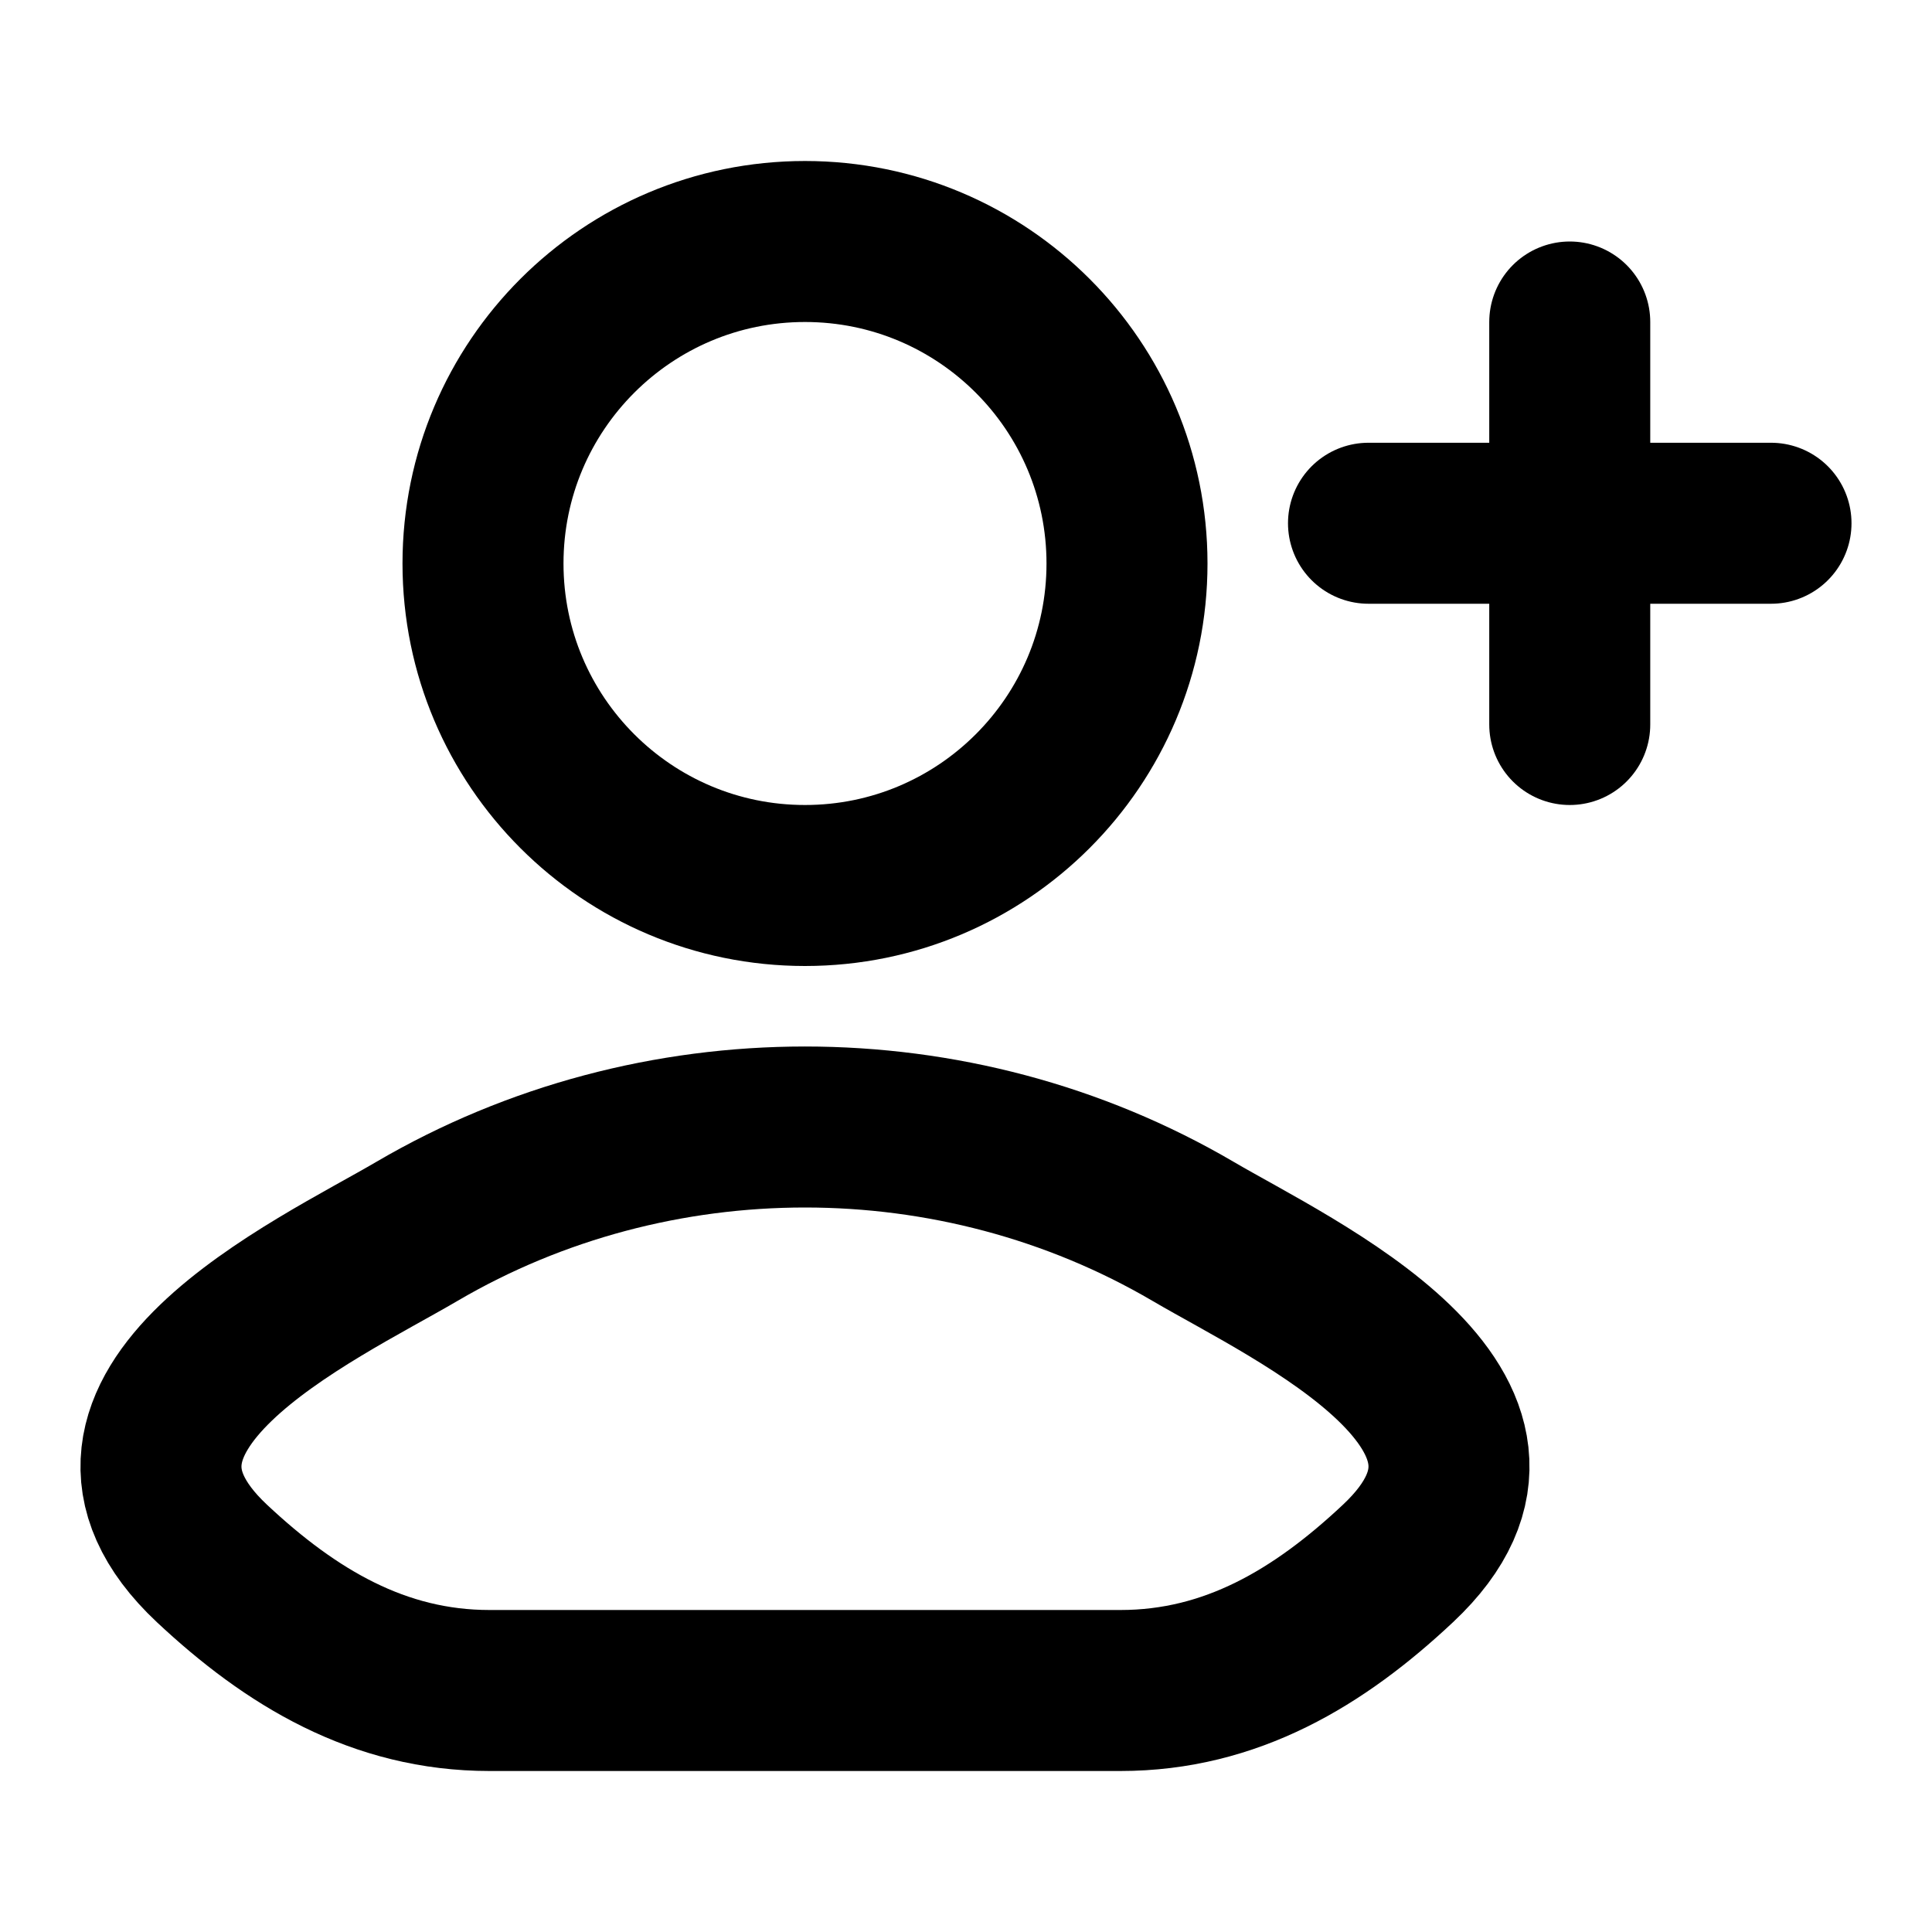
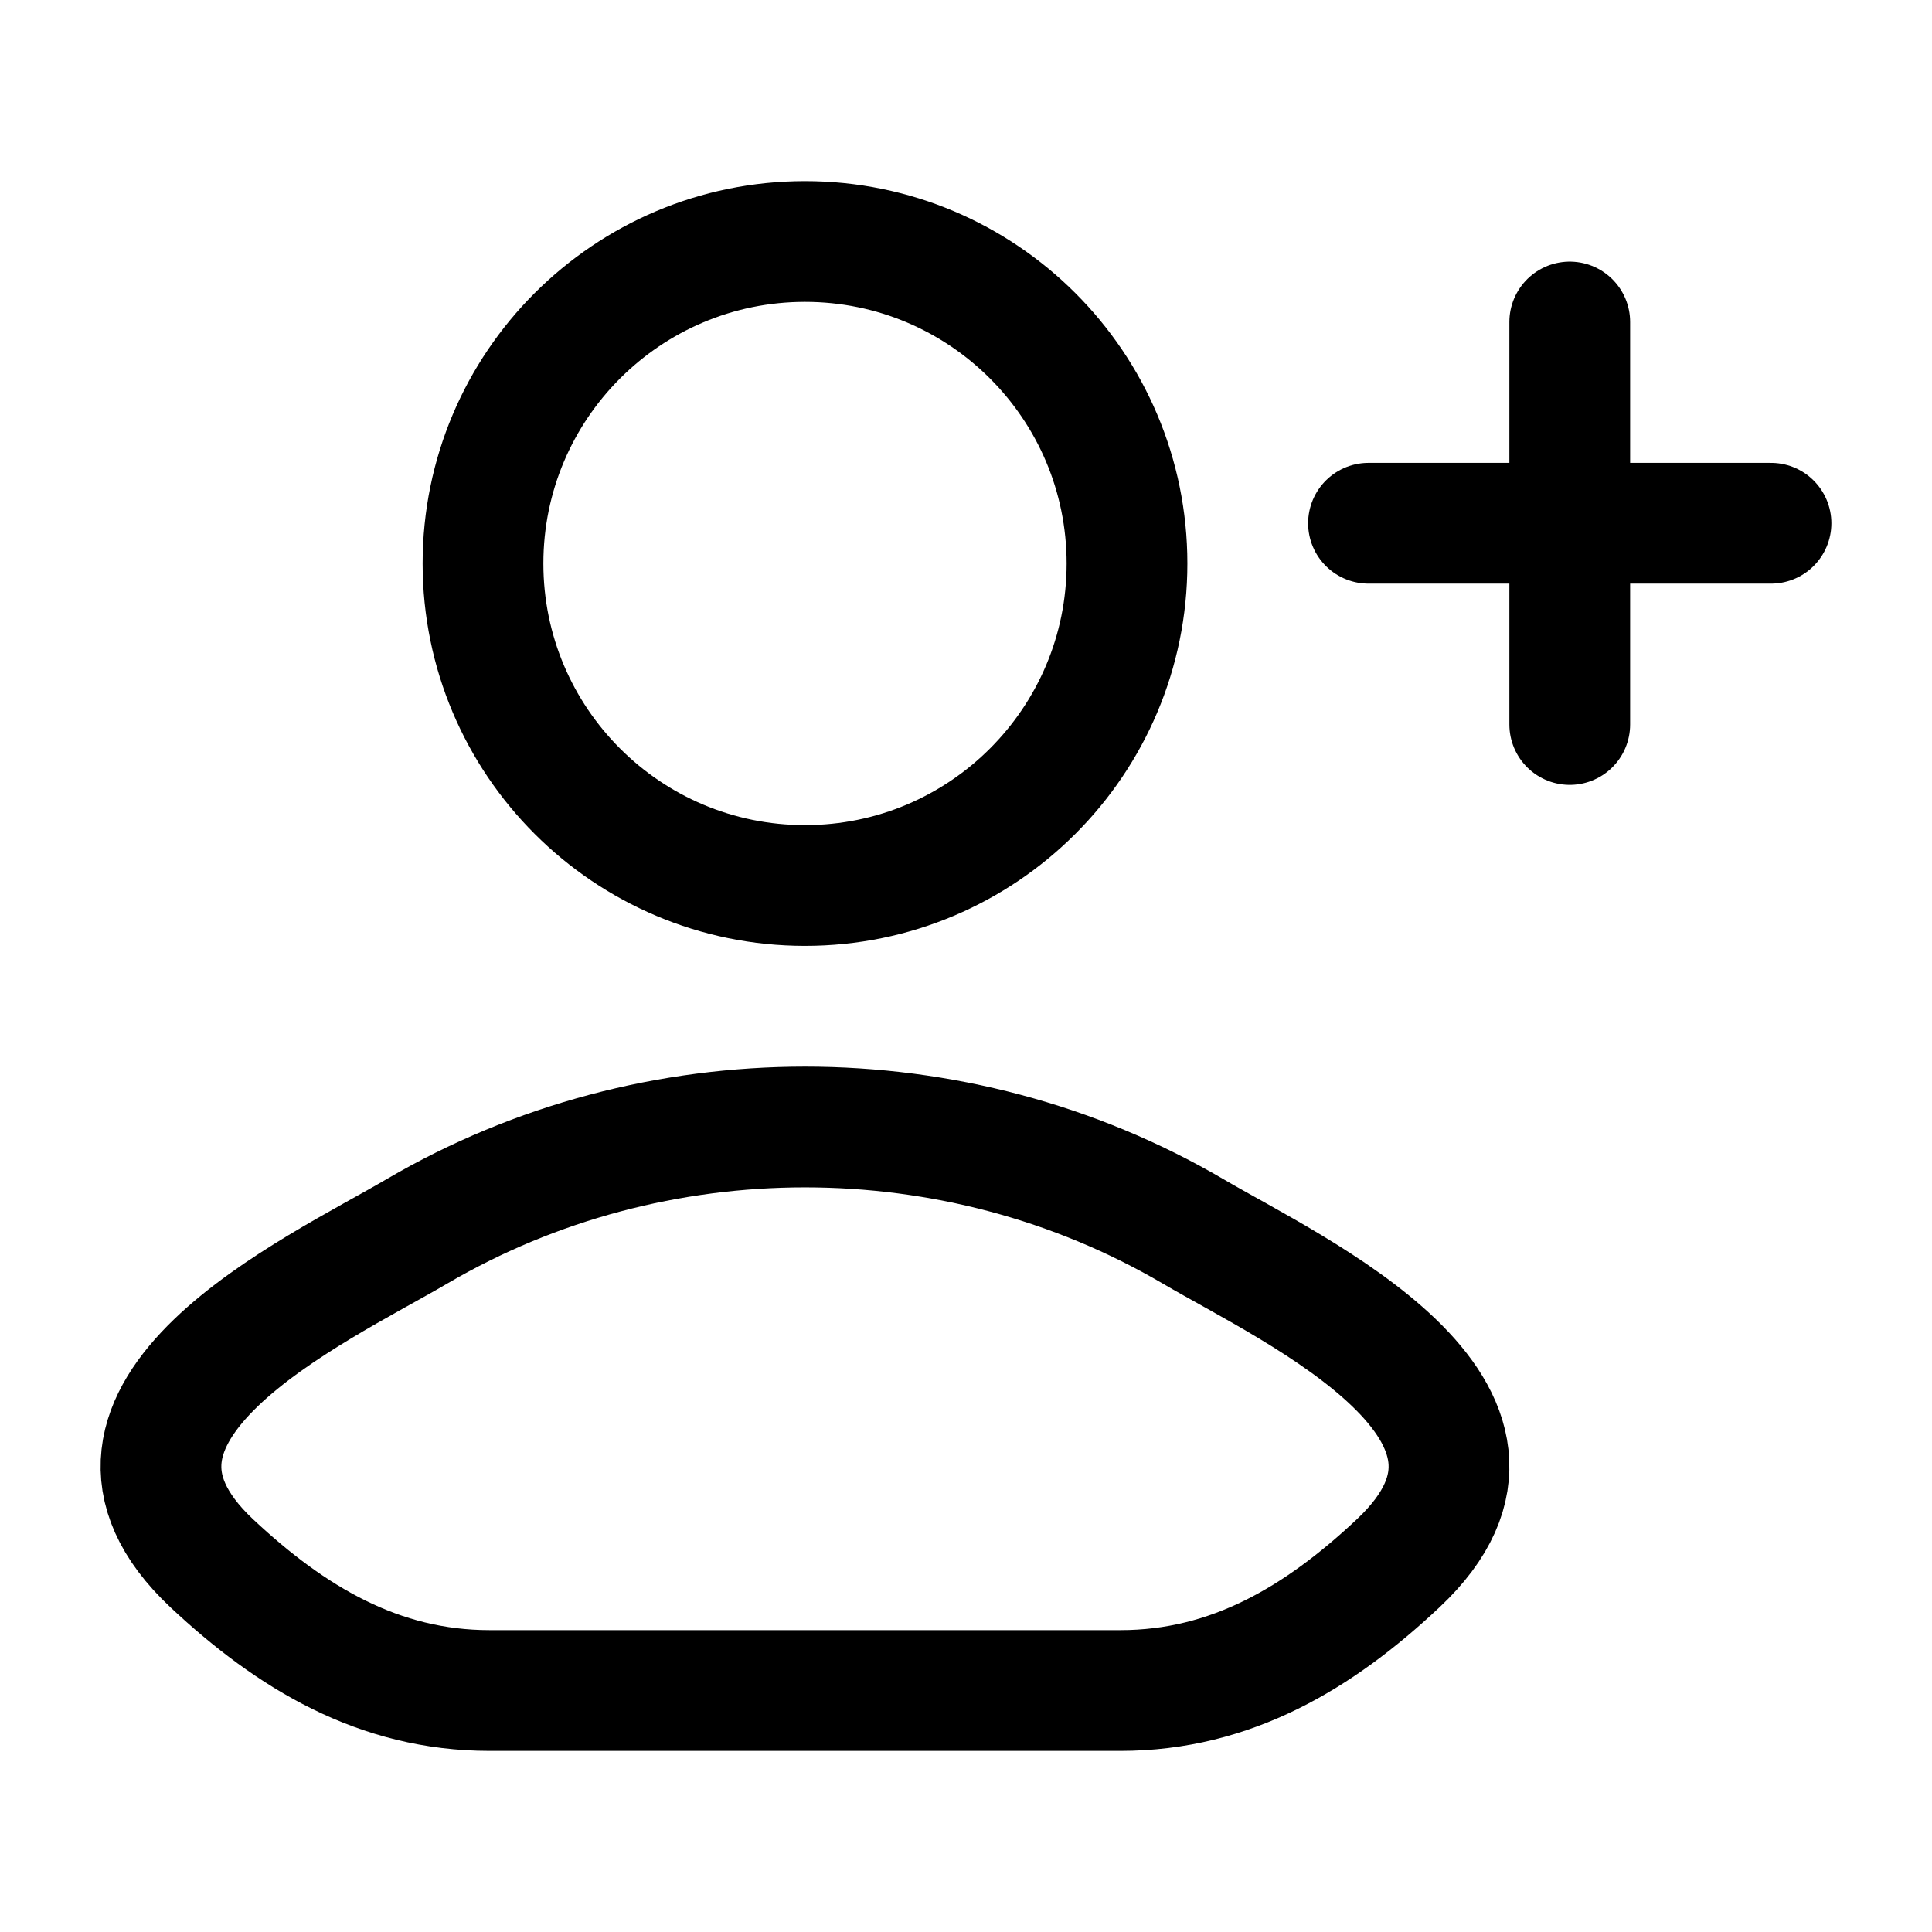
<svg xmlns="http://www.w3.org/2000/svg" viewBox="0 0 24 24" color="currentColor" fill="none">
-   <path d="M5.18 15.296C3.922 16.034 0.625 17.539 2.633 19.422C3.615 20.342 4.707 21 6.081 21H13.919C15.293 21 16.386 20.342 17.366 19.422C19.375 17.539 16.078 16.034 14.82 15.296C11.871 13.568 8.129 13.568 5.18 15.296Z" stroke="currentColor" stroke-width="2" stroke-linecap="round" stroke-linejoin="round" />
-   <path d="M14 7C14 9.209 12.209 11 10 11C7.791 11 6 9.209 6 7C6 4.791 7.791 3 10 3C12.209 3 14 4.791 14 7Z" stroke="currentColor" stroke-width="2" />
-   <path d="M19.5 4V9M22 6.5L17 6.5" stroke="currentColor" stroke-width="2" stroke-linecap="round" stroke-linejoin="round" />
+   <path d="M5.18 15.296C3.922 16.034 0.625 17.539 2.633 19.422C3.615 20.342 4.707 21 6.081 21H13.919C15.293 21 16.386 20.342 17.366 19.422C19.375 17.539 16.078 16.034 14.82 15.296C11.871 13.568 8.129 13.568 5.18 15.296Z" stroke="currentColor" stroke-width="1.5" stroke-linecap="round" stroke-linejoin="round" />
+   <path d="M14 7C14 9.209 12.209 11 10 11C7.791 11 6 9.209 6 7C6 4.791 7.791 3 10 3C12.209 3 14 4.791 14 7Z" stroke="currentColor" stroke-width="1.5" />
+   <path d="M19.5 4V9M22 6.5L17 6.5" stroke="currentColor" stroke-width="1.5" stroke-linecap="round" stroke-linejoin="round" />
</svg>
